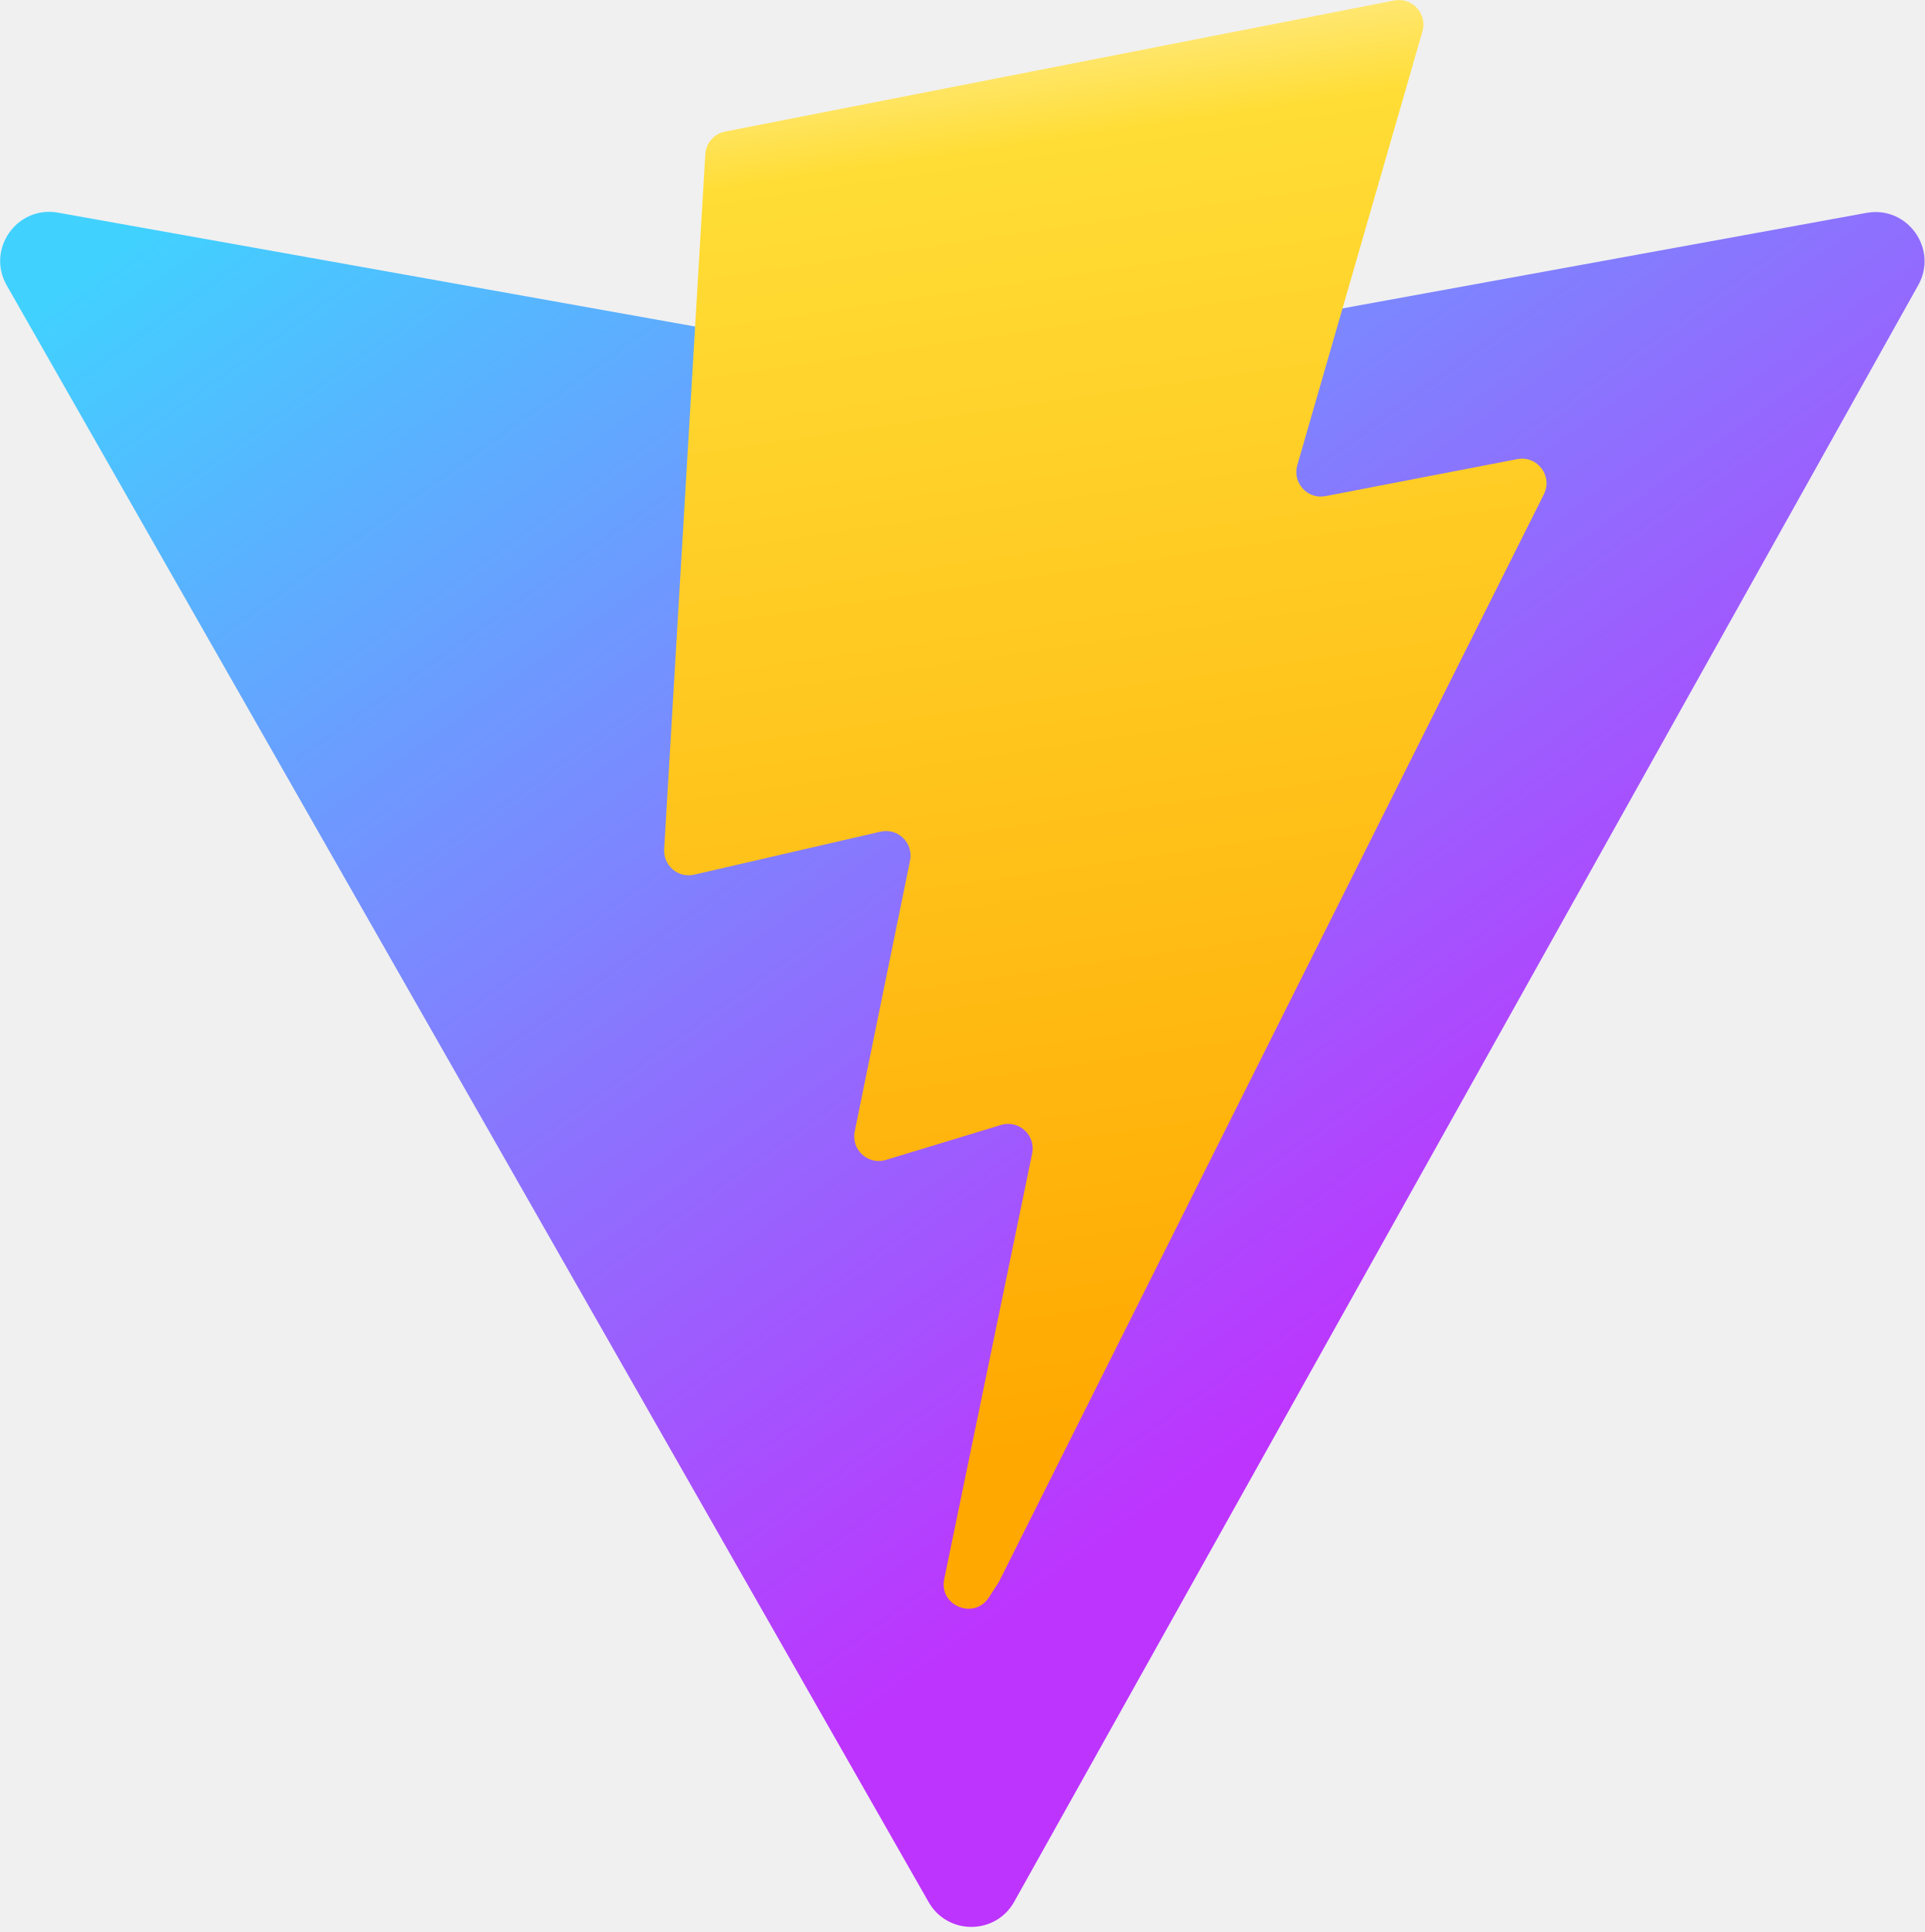
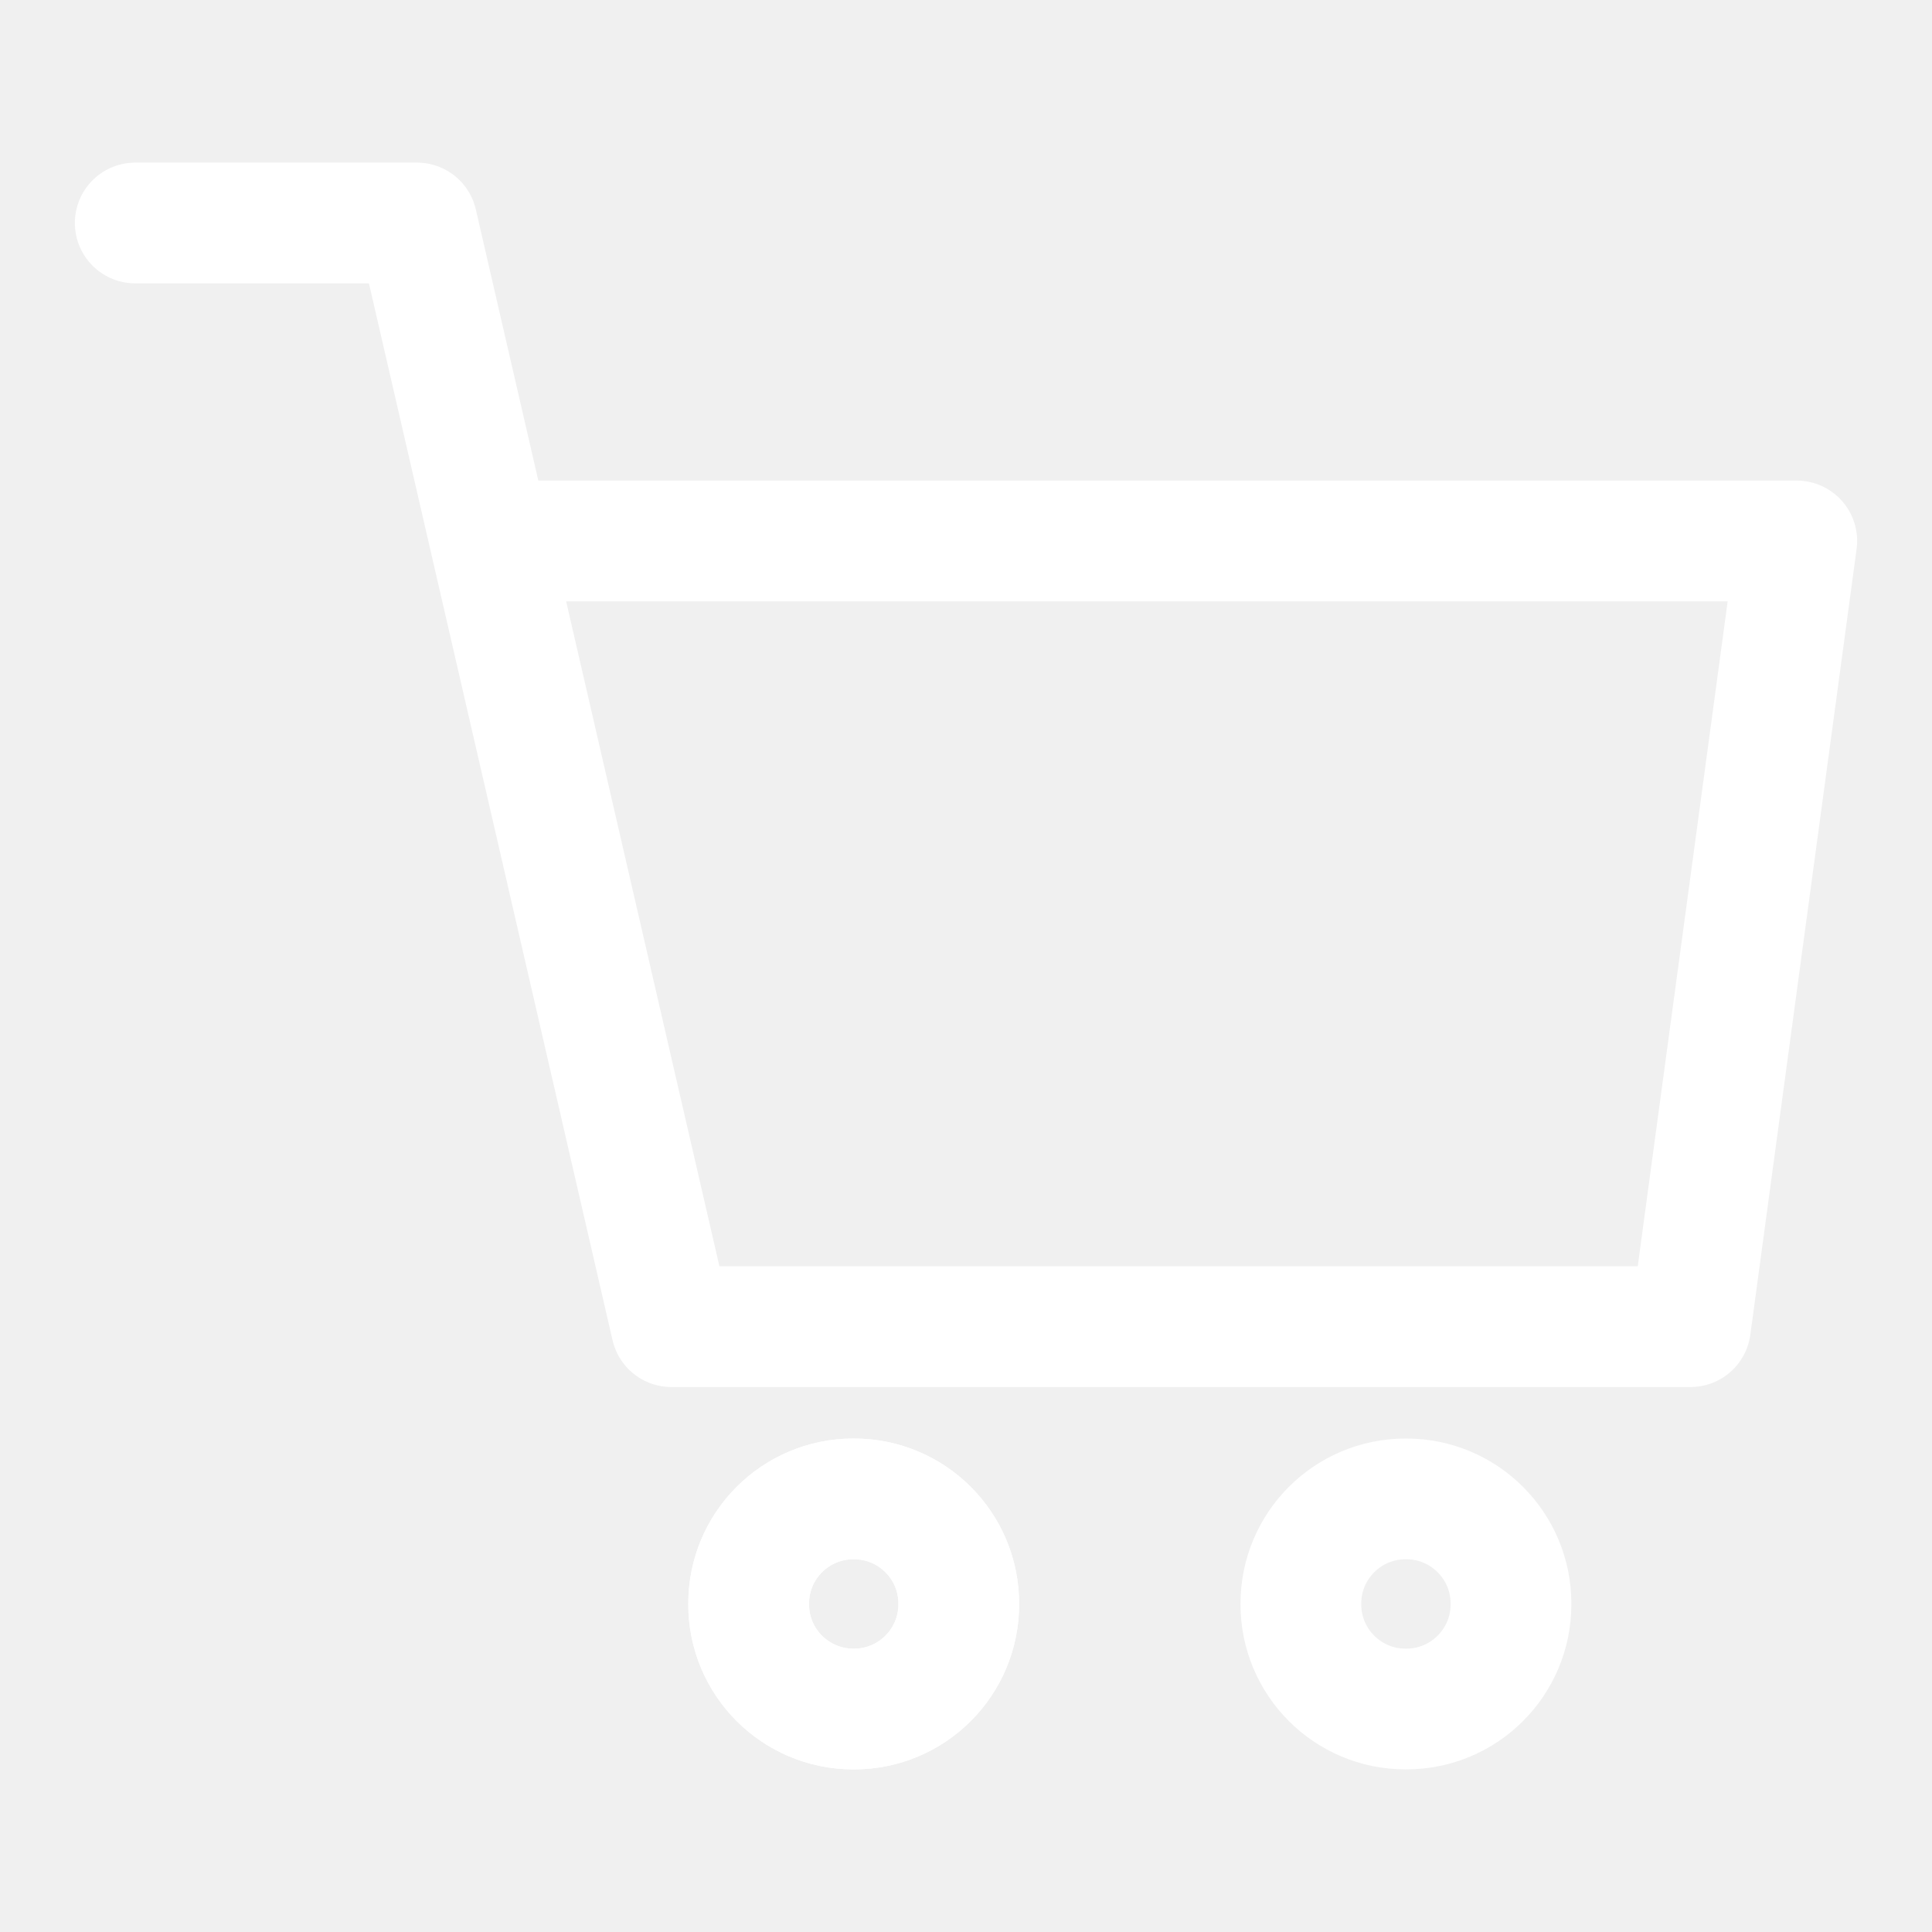
- <svg xmlns="http://www.w3.org/2000/svg" aria-hidden="true" role="img" class="iconify iconify--logos" width="31.88" height="32" preserveAspectRatio="xMidYMid meet" viewBox="0 0 256 257">
-   <defs>
-     <linearGradient id="IconifyId1813088fe1fbc01fb466" x1="-.828%" x2="57.636%" y1="7.652%" y2="78.411%">
-       <stop offset="0%" stop-color="#41D1FF" />
-       <stop offset="100%" stop-color="#BD34FE" />
-     </linearGradient>
-     <linearGradient id="IconifyId1813088fe1fbc01fb467" x1="43.376%" x2="50.316%" y1="2.242%" y2="89.03%">
-       <stop offset="0%" stop-color="#FFEA83" />
-       <stop offset="8.333%" stop-color="#FFDD35" />
-       <stop offset="100%" stop-color="#FFA800" />
-     </linearGradient>
-   </defs>
-   <path fill="url(#IconifyId1813088fe1fbc01fb466)" d="M255.153 37.938L134.897 252.976c-2.483 4.44-8.862 4.466-11.382.048L.875 37.958c-2.746-4.814 1.371-10.646 6.827-9.67l120.385 21.517a6.537 6.537 0 0 0 2.322-.004l117.867-21.483c5.438-.991 9.574 4.796 6.877 9.62Z" />
-   <path fill="url(#IconifyId1813088fe1fbc01fb467)" d="M185.432.063L96.44 17.501a3.268 3.268 0 0 0-2.634 3.014l-5.474 92.456a3.268 3.268 0 0 0 3.997 3.378l24.777-5.718c2.318-.535 4.413 1.507 3.936 3.838l-7.361 36.047c-.495 2.426 1.782 4.5 4.151 3.78l15.304-4.649c2.372-.72 4.652 1.36 4.15 3.788l-11.698 56.621c-.732 3.542 3.979 5.473 5.943 2.437l1.313-2.028l72.516-144.72c1.215-2.423-.88-5.186-3.54-4.672l-25.505 4.922c-2.396.462-4.435-1.77-3.759-4.114l16.646-57.705c.677-2.35-1.37-4.583-3.769-4.113Z" />
+ <svg xmlns="http://www.w3.org/2000/svg" width="256px" height="256px" viewBox="0 0 24 24" fill="#ffffff" stroke="#ffffff">
+   <g id="SVGRepo_bgCarrier" stroke-width="0" />
+   <g id="SVGRepo_tracerCarrier" stroke-linecap="round" stroke-linejoin="round" />
+   <g id="SVGRepo_iconCarrier">
+     <defs>
+       <style>.cls-1{fill:none;stroke:#ffffff;stroke-linecap:round;stroke-linejoin:round;stroke-width:1.5px;}</style>
+     </defs>
+     <g id="ic-ecommerce-cart">
+       <g id="Vrstva_536" data-name="Vrstva 536">
+         <polyline class="cls-1" points="1.68 2.77 5.18 2.77 8.34 16.48 21 16.48 22.32 6.72 6.09 6.72" />
+         <rect class="cls-1" x="9.3" y="18.62" width="2.61" height="2.61" rx="1.3" />
+         <rect class="cls-1" x="9.3" y="18.62" width="2.61" height="2.61" rx="1.3" />
+         <rect class="cls-1" x="16.16" y="18.62" width="2.61" height="2.61" rx="1.3" />
+       </g>
+     </g>
+   </g>
</svg>
